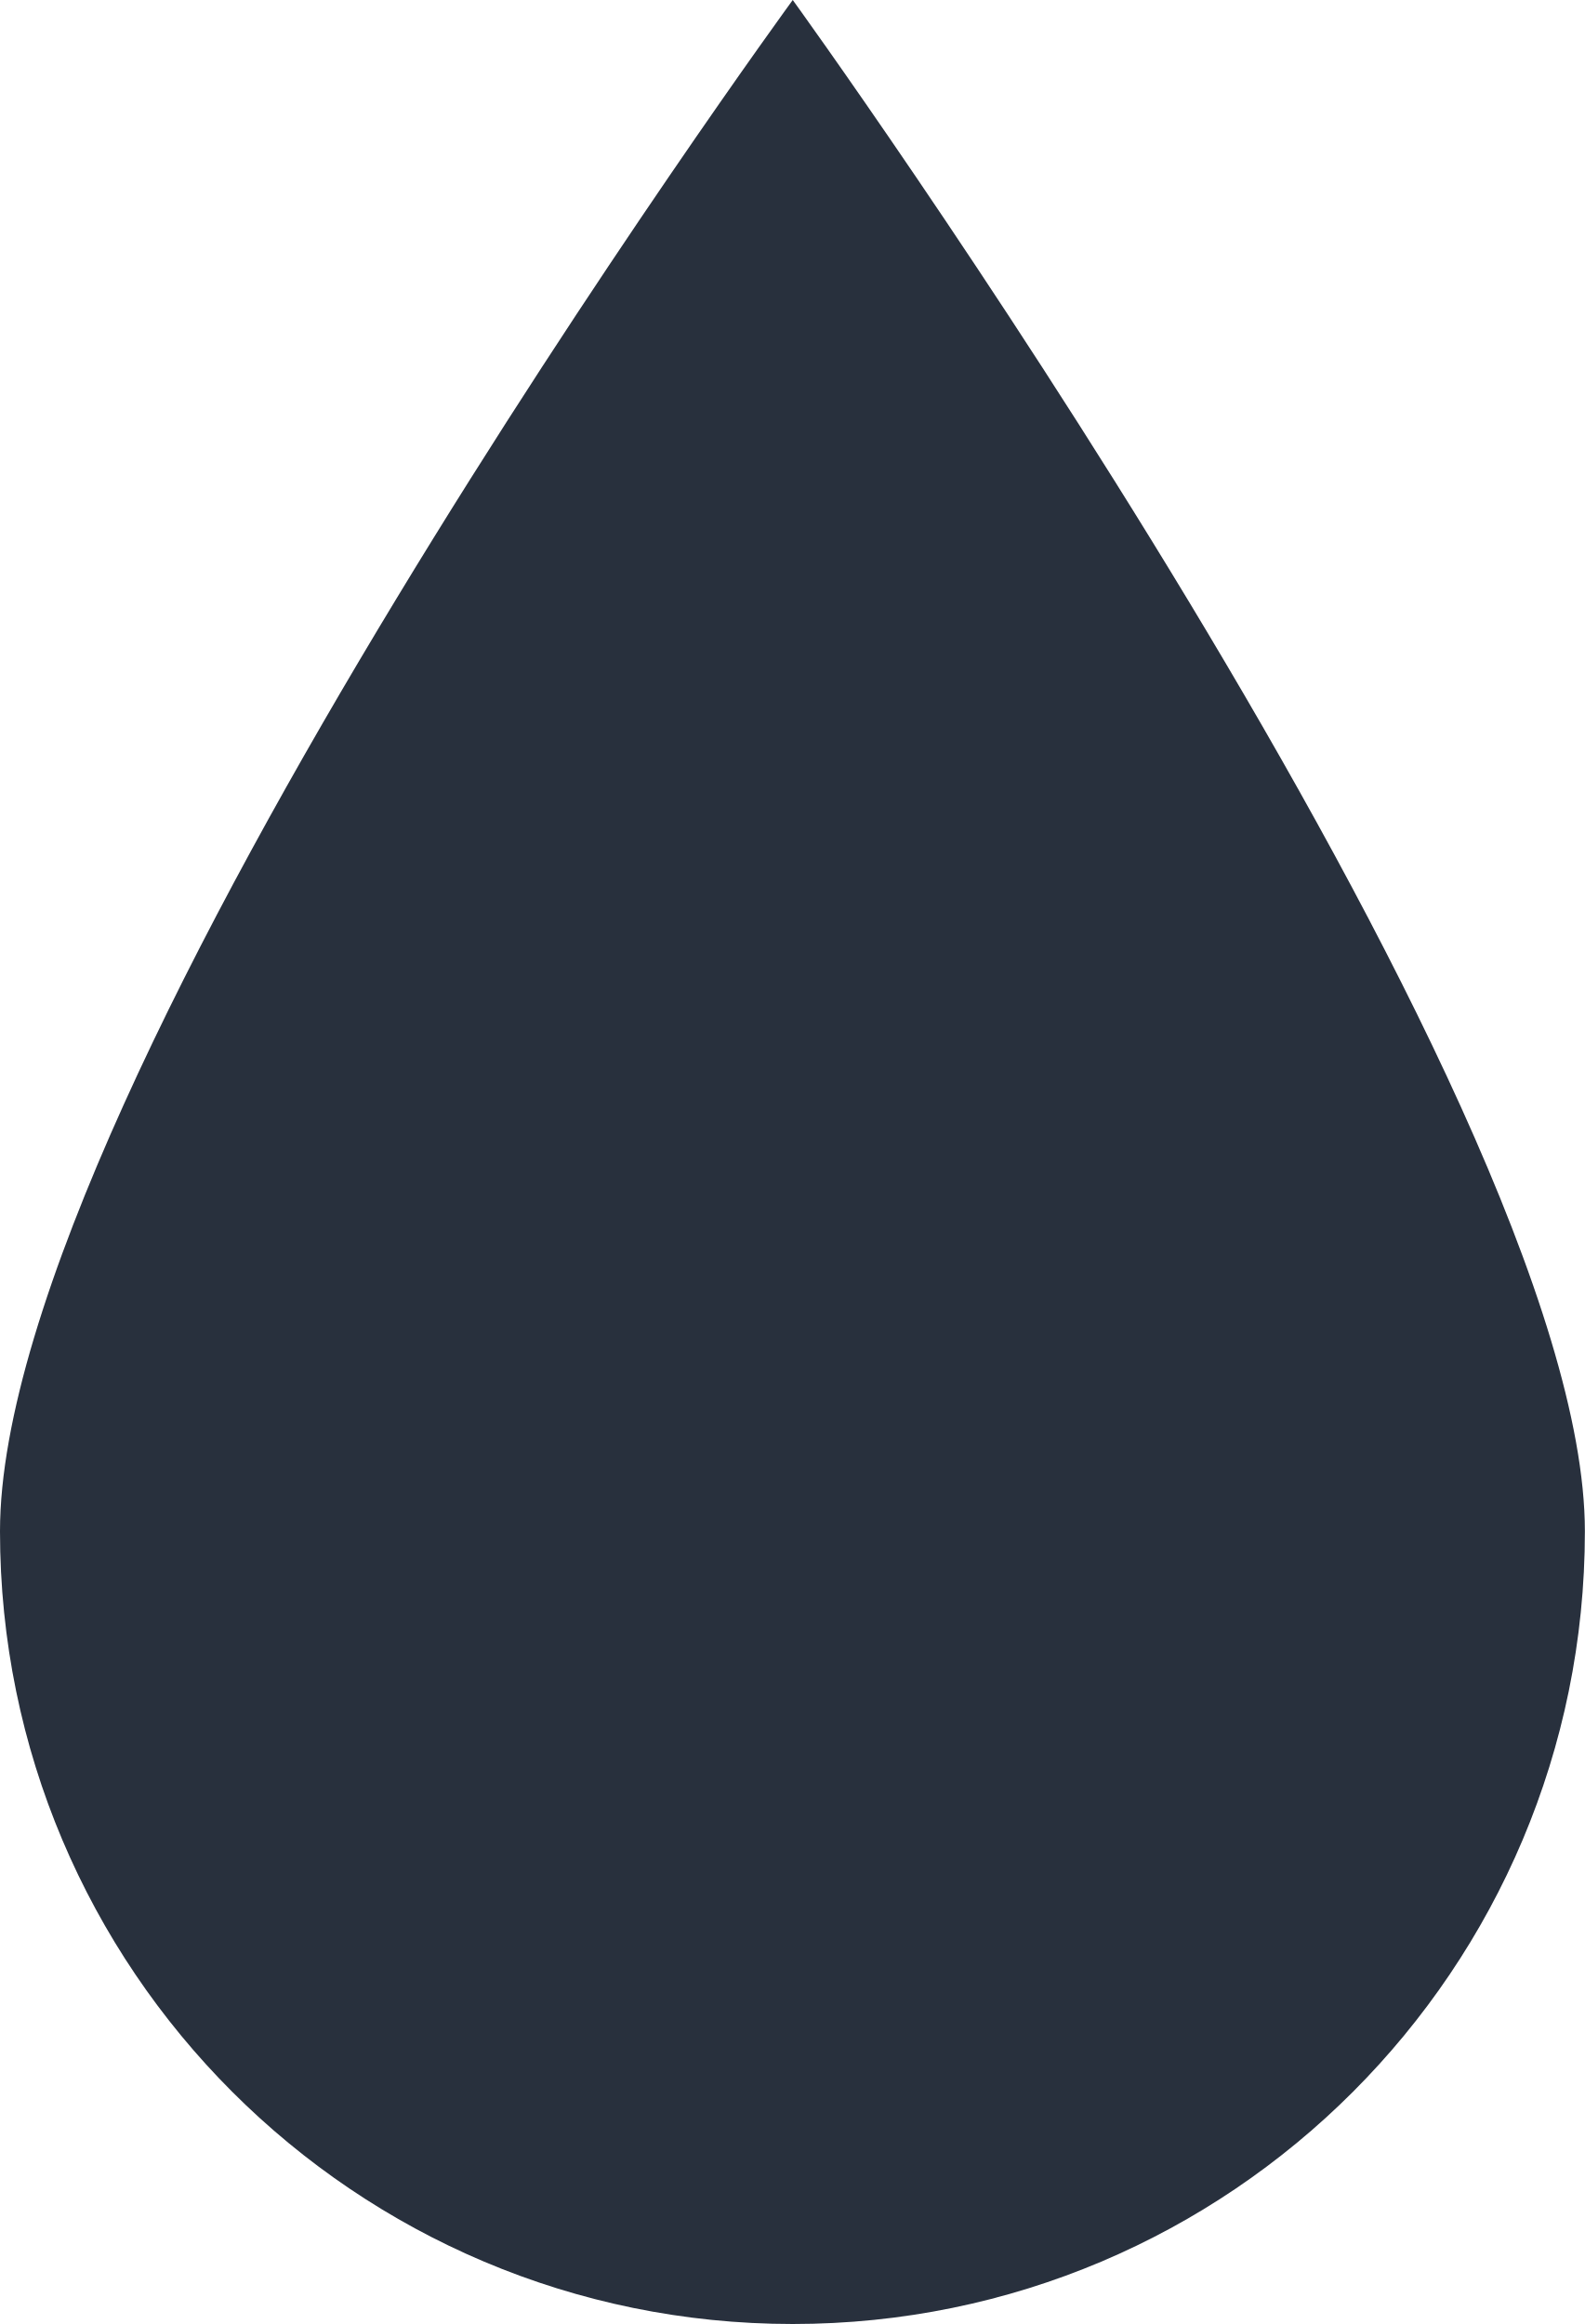
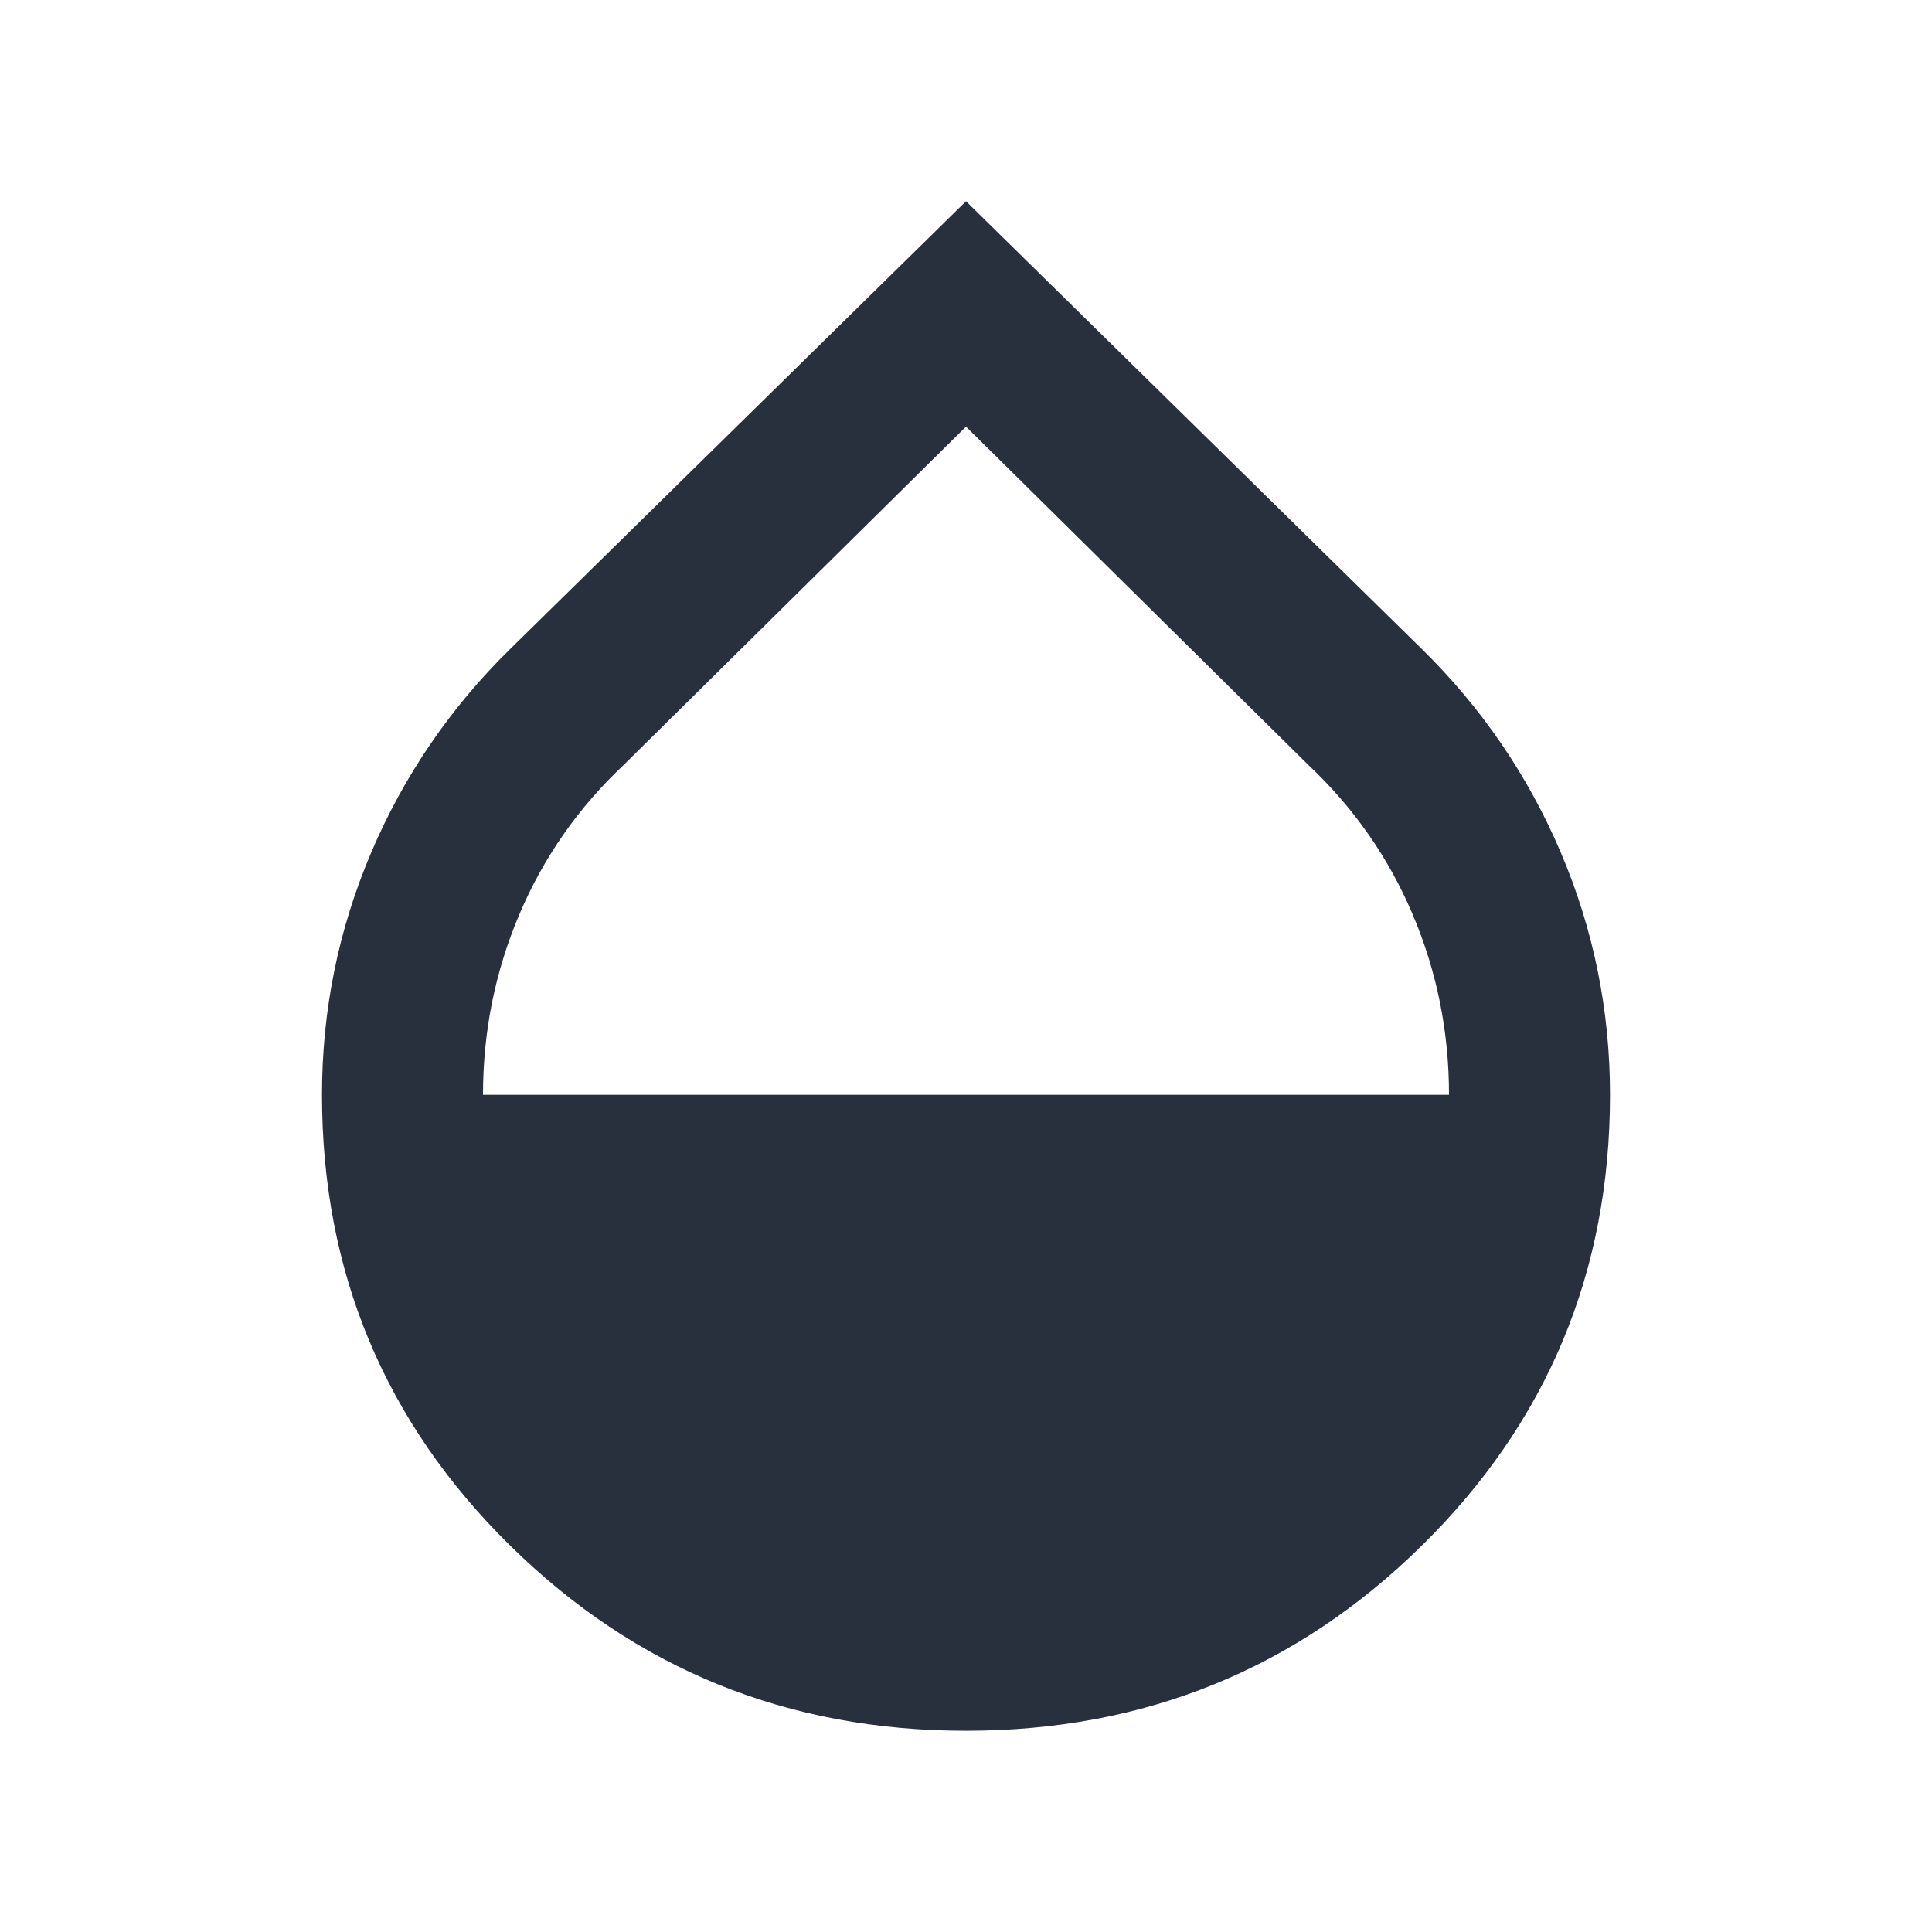
- <svg xmlns="http://www.w3.org/2000/svg" id="Layer_2" data-name="Layer 2" viewBox="0 0 26.03 38.17">
-   <defs>
-     <style>
-       .cls-1 {
-         fill: #28303d;
-         stroke-width: 0px;
-       }
-     </style>
-   </defs>
-   <g id="icons">
-     <path id="water" class="cls-1" d="m0,25.15c0,7.19,5.83,13.02,13.02,13.02s13.01-5.83,13.01-13.02S13.02,0,13.02,0C13.02,0,0,17.84,0,25.15Z" />
-   </g>
+ <svg xmlns="http://www.w3.org/2000/svg" height="24px" viewBox="0 -960 960 960" width="24px" fill="#28303d">
+   <path d="M480-100q-133 0-226.5-92T160-416q0-63 24.5-120.5T254-638l226-222 226 222q45 44 69.5 101.5T800-416q0 132-93.5 224T480-100ZM240-416h480q0-47-18-89.5T650-580L480-748 310-580q-34 32-52 74.5T240-416Z" />
</svg>
